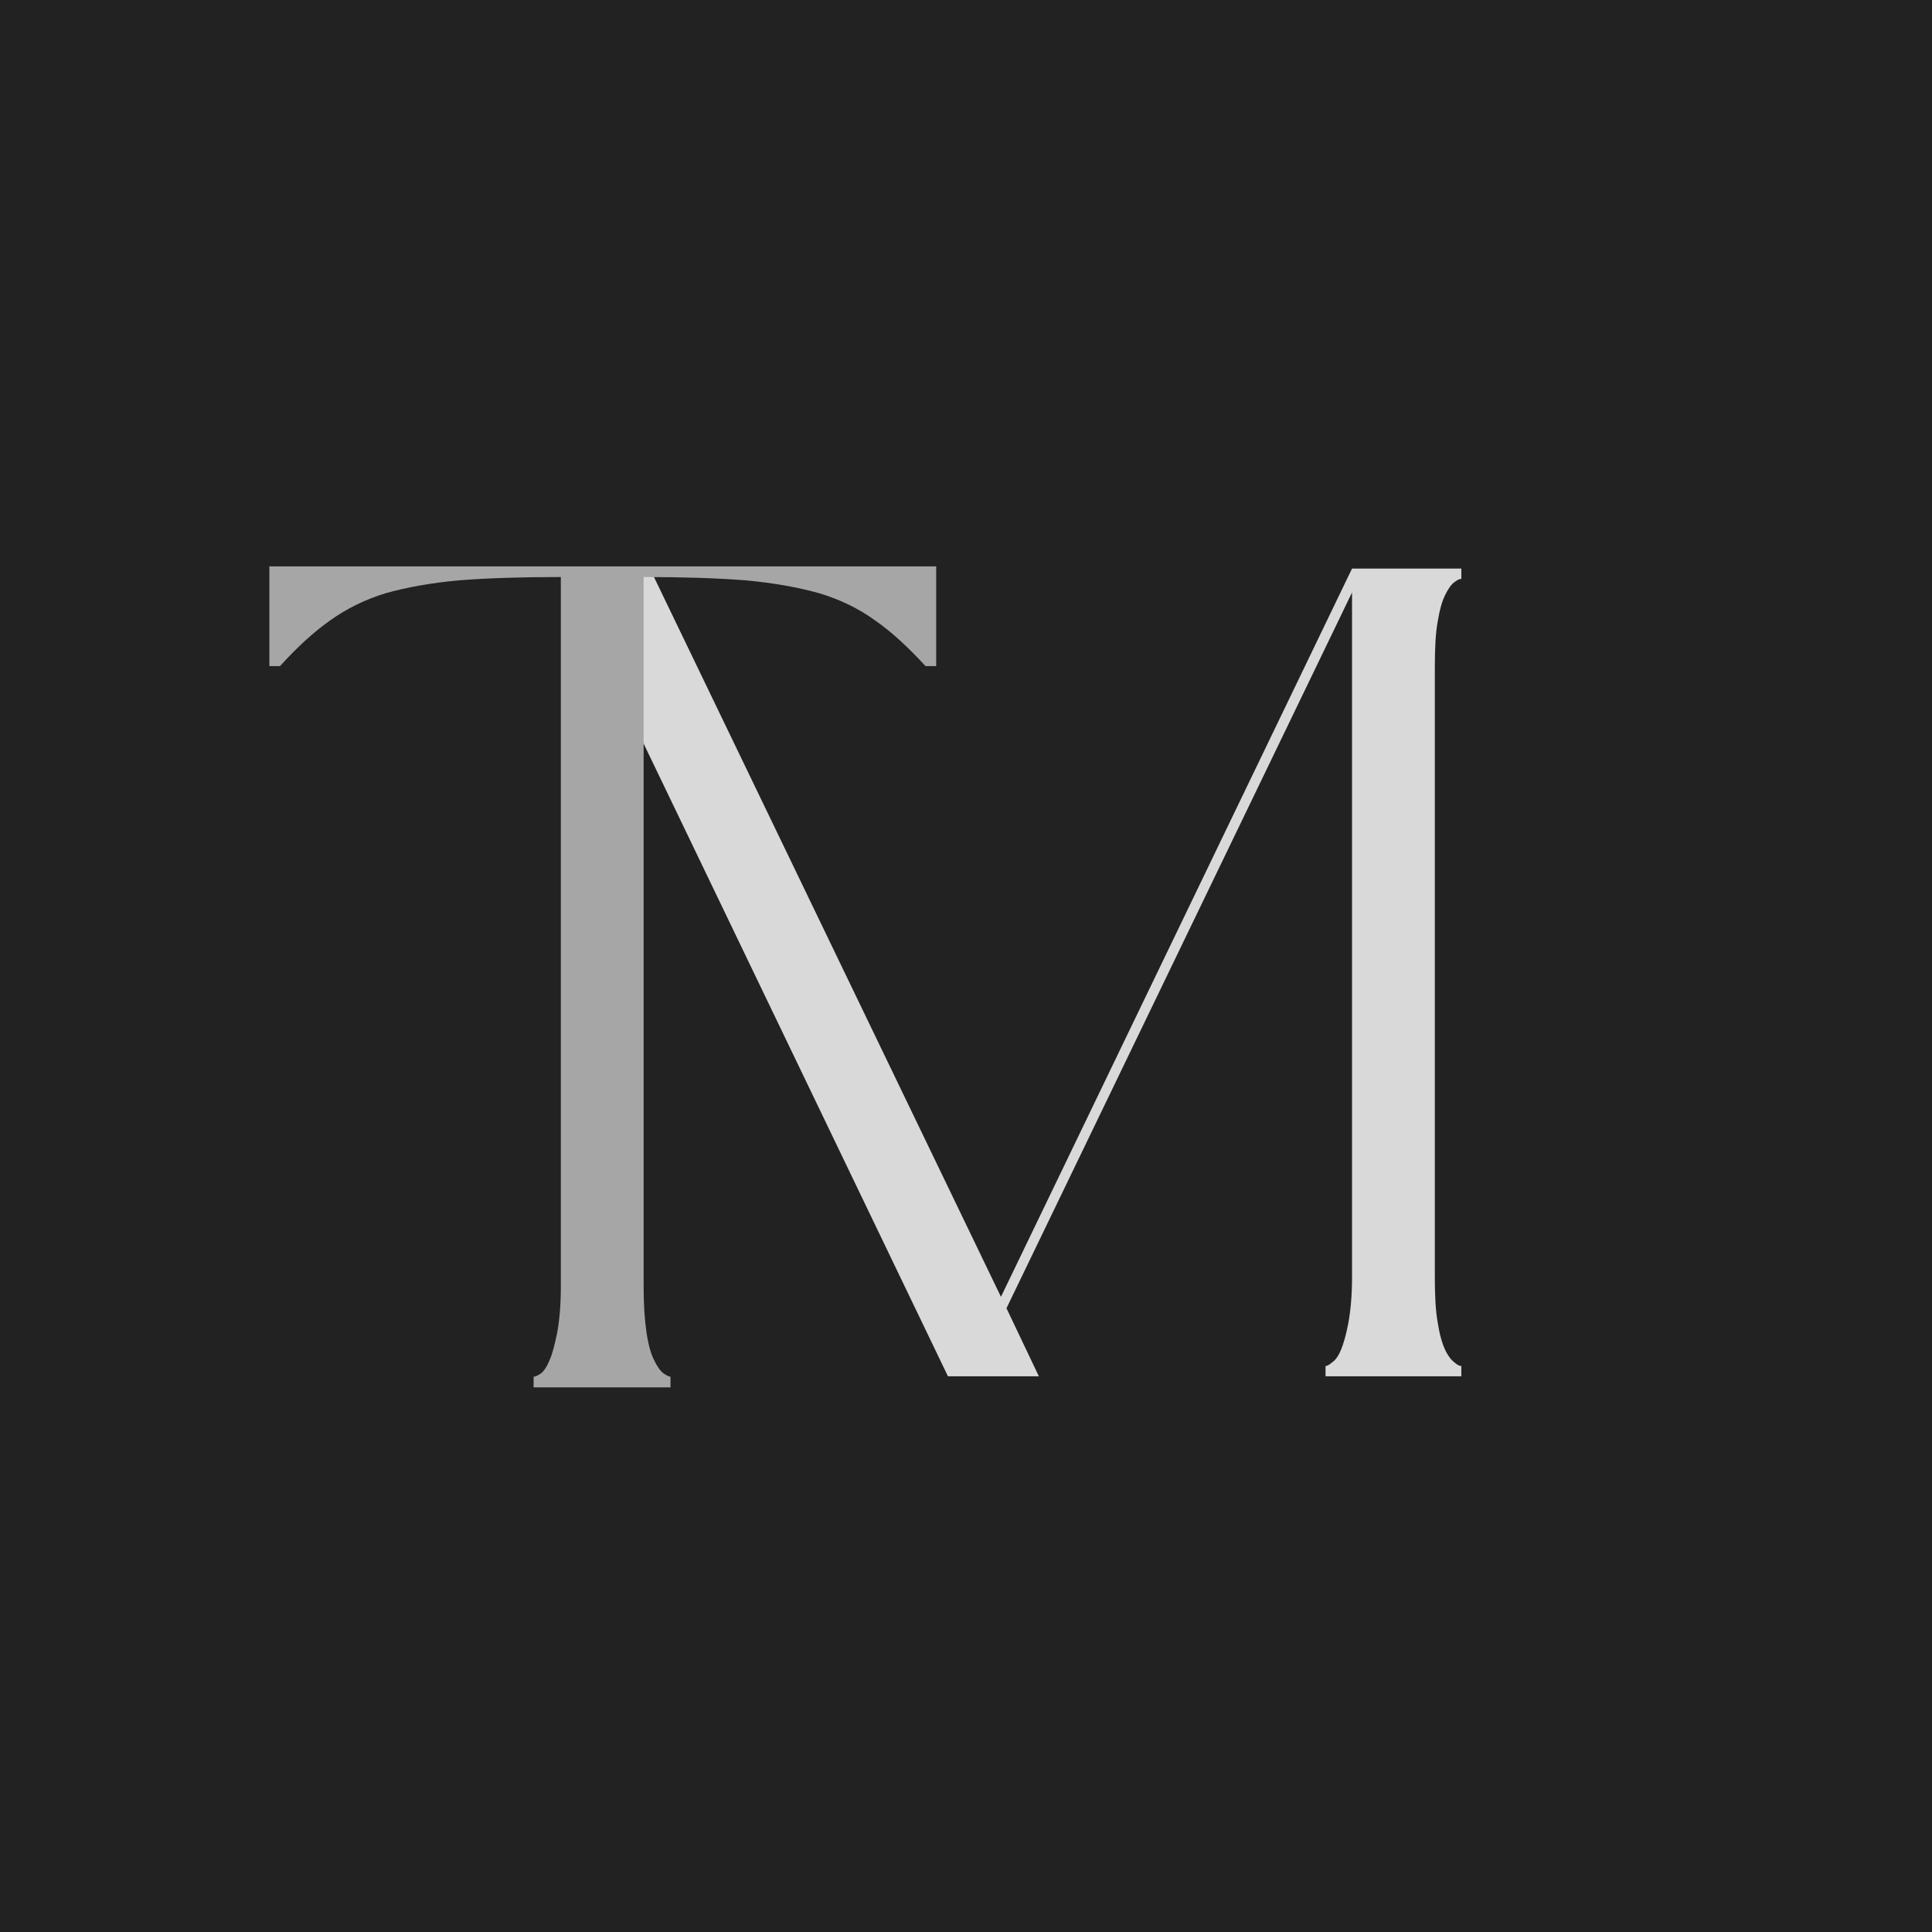
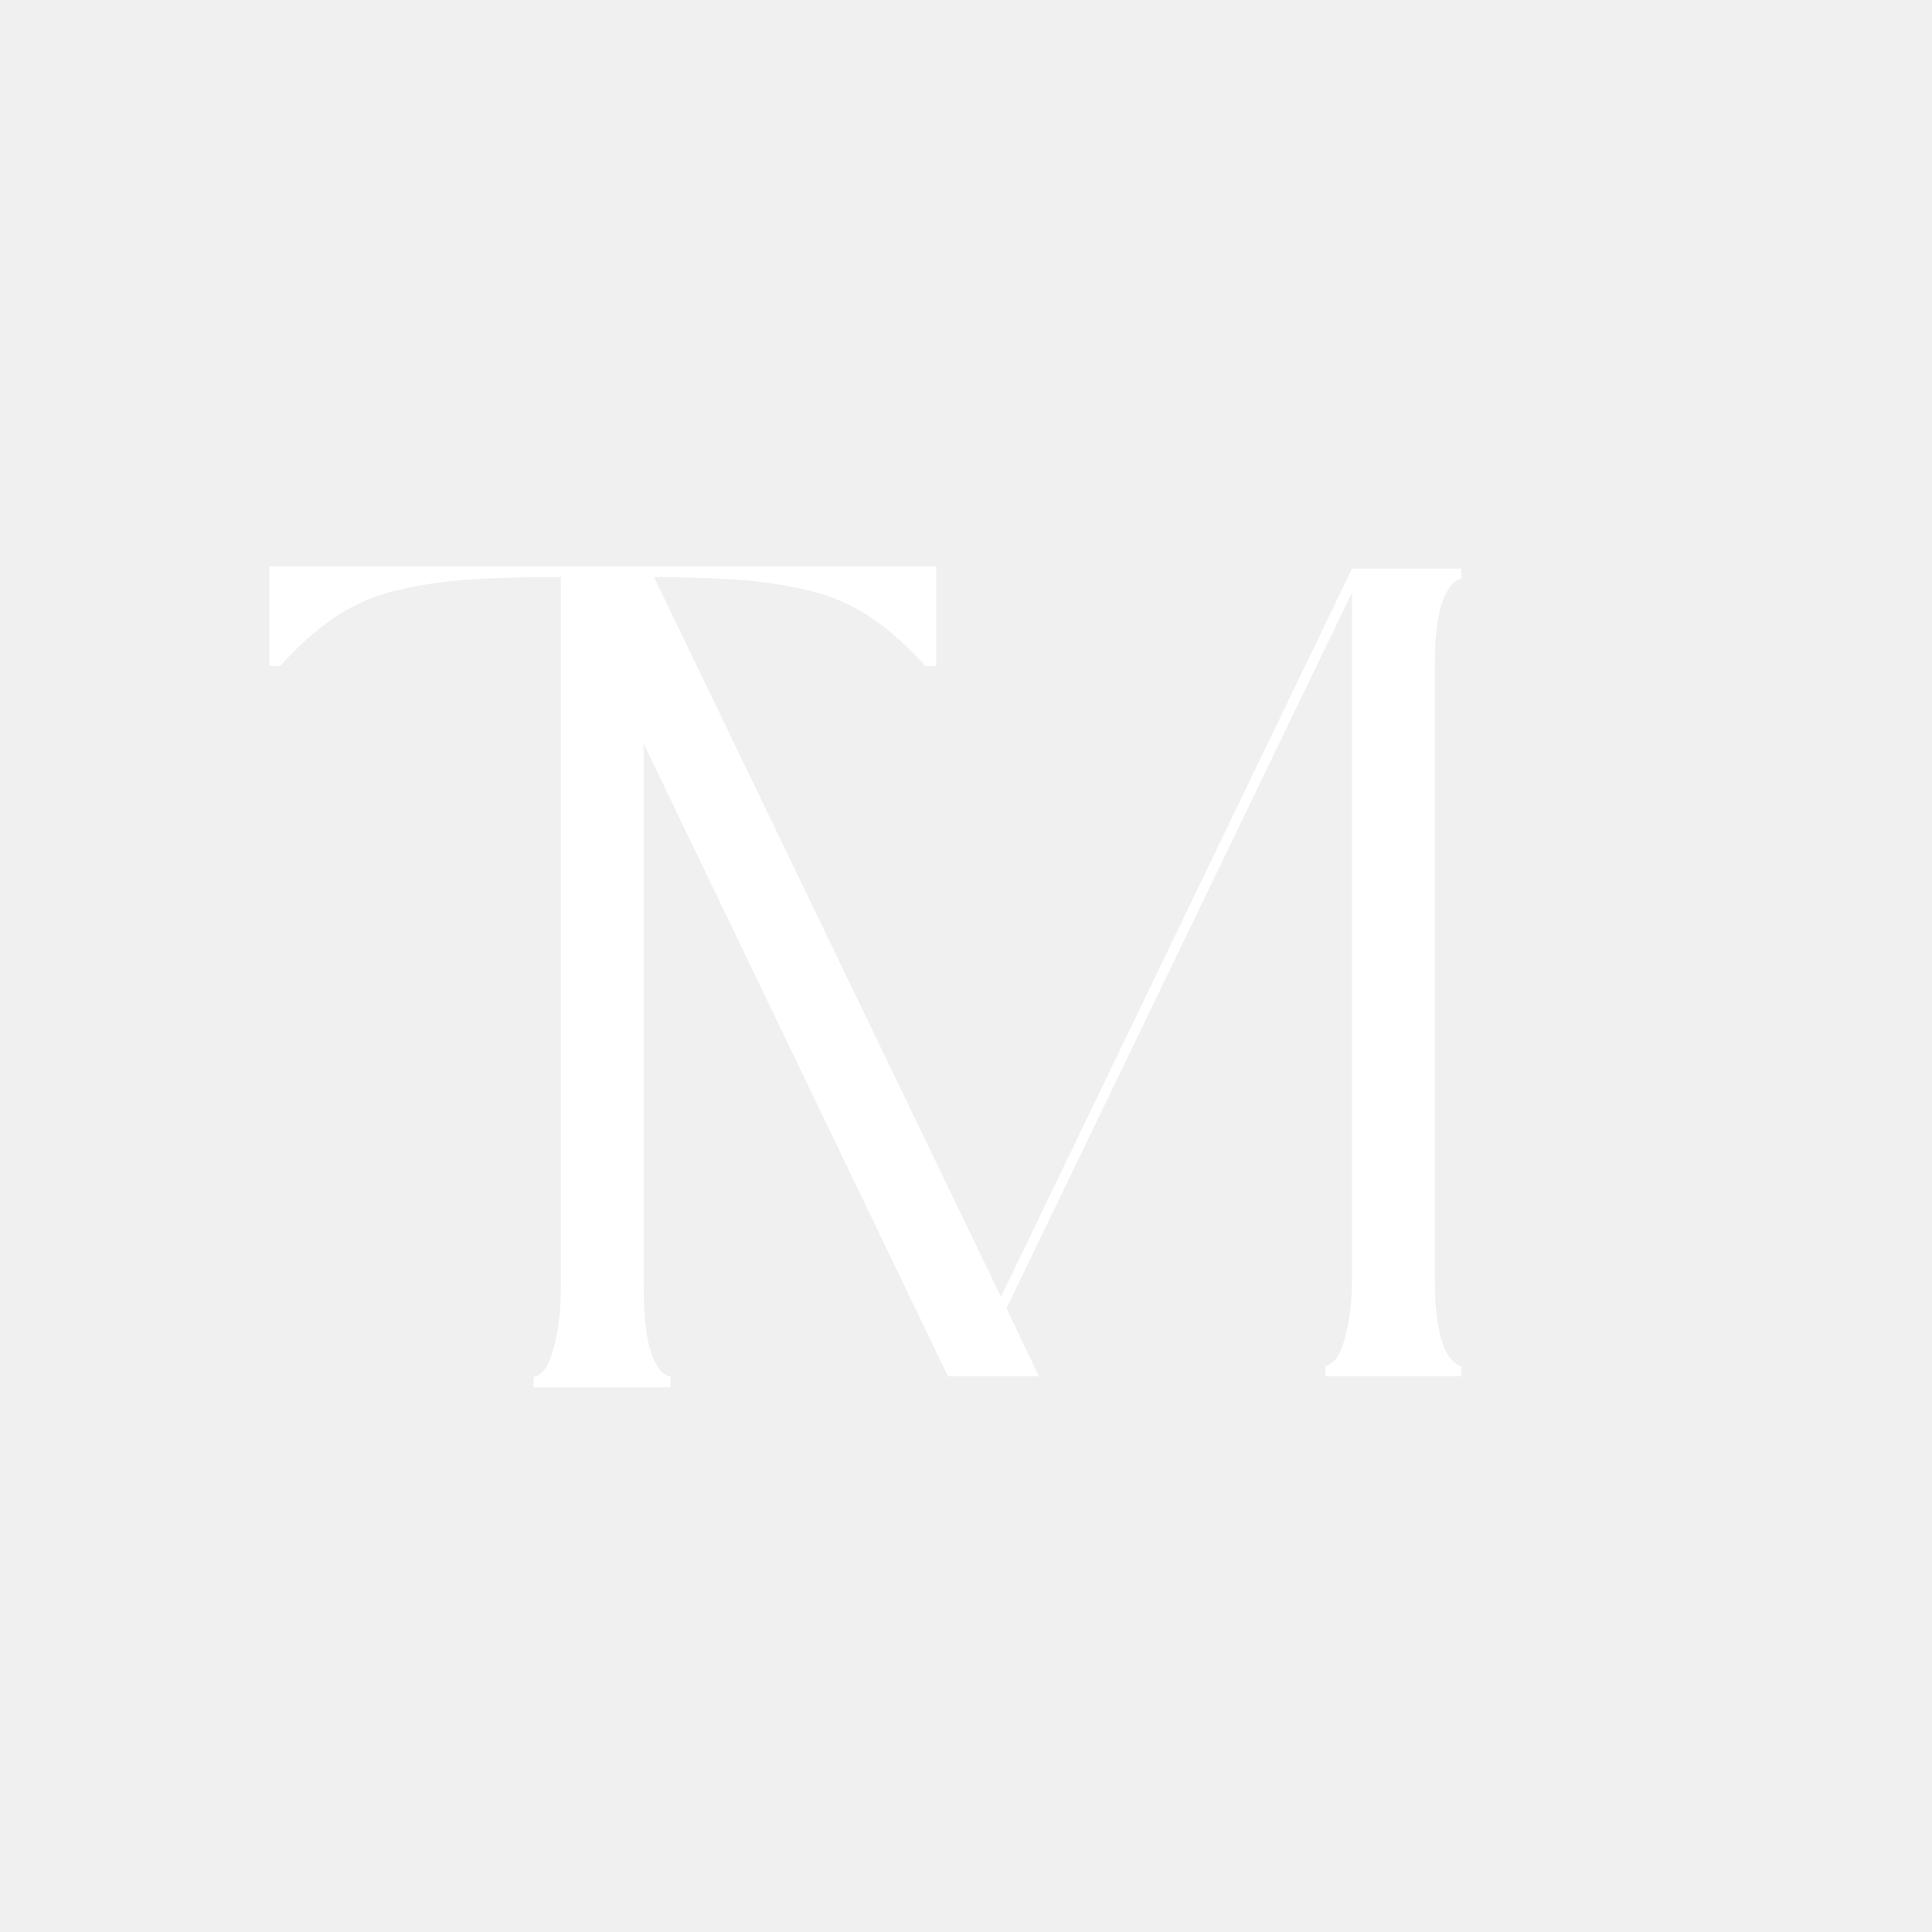
<svg xmlns="http://www.w3.org/2000/svg" version="1.2" viewBox="0 0 525 525">
-   <g id="Bkg">
-     <rect fill="#222222" width="525" height="525" />
-   </g>
-   <g id="Logo">
-     <path id="Morgan" fill="#d9d9d9" transform="translate(142.5, 374)" d="M254.6 -219.5 L254.6 -216.7 C254.1 -216.7 253.5 -216.4 252.7 -215.8 C251.9 -215.2 251 -214 250.2 -212.3 C249.4 -210.7 248.7 -208.3 248.2 -205.2 C247.6 -202 247.4 -197.9 247.4 -192.6 L247.4 -26.9 C247.4 -21.9 247.6 -17.8 248.2 -14.5 C248.7 -11.3 249.4 -8.9 250.2 -7.2 C251 -5.5 251.9 -4.4 252.7 -3.8 C253.5 -3.1 254.1 -2.8 254.6 -2.8 L254.6 0 L217.7 0 L217.7 -2.8 C218.1 -2.8 218.7 -3.1 219.5 -3.8 C220.4 -4.4 221.2 -5.5 221.9 -7.2 C222.6 -8.9 223.3 -11.3 223.9 -14.5 C224.5 -17.8 224.9 -21.9 224.9 -26.9 L224.9 -213 L131 -18.5 L139.8 0 L115.1 0 L24.1 -189.2 L24.1 -51.3 C24.1 -44 24.5 -37.4 25.3 -31.4 C26.2 -25.5 27.2 -20.4 28.3 -16.1 C29.4 -11.8 30.7 -8.5 32 -6.3 C33.4 -4 34.7 -2.8 36 -2.8 L36 0 L9.4 0 L9.4 -2.8 C10.6 -2.8 11.9 -4 13.3 -6.3 C14.6 -8.5 15.9 -11.8 17 -16.1 C18.2 -20.4 19.2 -25.5 20 -31.4 C20.8 -37.4 21.3 -44 21.3 -51.3 L21.3 -194.8 L9.4 -219.5 L34.1 -219.5 L129.5 -21.6 L224.9 -219.5 Z M254.6 -219.5" />
-     <path id="Tyler" fill="#a6a6a6" transform="translate(63.7, 377)" d="M190.7 -196 L187.8 -196 C183.1 -201.1 178.6 -205.3 174.1 -208.4 C169.7 -211.6 164.6 -214.1 158.9 -215.8 C153.2 -217.4 146.5 -218.6 138.9 -219.3 C131.2 -219.9 122 -220.2 111.2 -220.2 L111.2 -27.3 C111.2 -22.2 111.5 -18.1 112 -14.8 C112.5 -11.5 113.2 -9 114.1 -7.3 C114.9 -5.6 115.8 -4.4 116.6 -3.8 C117.5 -3.2 118.1 -2.9 118.5 -2.9 L118.5 0 L81.3 0 L81.3 -2.9 C81.8 -2.9 82.4 -3.2 83.3 -3.8 C84.1 -4.4 84.9 -5.6 85.6 -7.3 C86.4 -9 87 -11.5 87.7 -14.8 C88.3 -18.1 88.7 -22.2 88.7 -27.3 L88.7 -220.2 C77.9 -220.2 68.6 -219.9 61 -219.3 C53.4 -218.6 46.8 -217.4 41.1 -215.8 C35.5 -214.1 30.5 -211.6 26 -208.4 C21.6 -205.3 17 -201.1 12.4 -196 L9.5 -196 L9.5 -223.1 L190.7 -223.1 M190.7 -196" />
+   <g id="Logo" fill="#FFFFFF">
+     <path id="Morgan" transform="translate(142.5, 374)" d="M254.6 -219.5 L254.6 -216.7 C254.1 -216.7 253.5 -216.4 252.7 -215.8 C251.9 -215.2 251 -214 250.2 -212.3 C249.4 -210.7 248.7 -208.3 248.2 -205.2 C247.6 -202 247.4 -197.9 247.4 -192.6 L247.4 -26.9 C247.4 -21.9 247.6 -17.8 248.2 -14.5 C248.7 -11.3 249.4 -8.9 250.2 -7.2 C251 -5.5 251.9 -4.4 252.7 -3.8 C253.5 -3.1 254.1 -2.8 254.6 -2.8 L254.6 0 L217.7 0 L217.7 -2.8 C218.1 -2.8 218.7 -3.1 219.5 -3.8 C220.4 -4.4 221.2 -5.5 221.9 -7.2 C222.6 -8.9 223.3 -11.3 223.9 -14.5 C224.5 -17.8 224.9 -21.9 224.9 -26.9 L224.9 -213 L131 -18.5 L139.8 0 L115.1 0 L24.1 -189.2 L24.1 -51.3 C24.1 -44 24.5 -37.4 25.3 -31.4 C26.2 -25.5 27.2 -20.4 28.3 -16.1 C29.4 -11.8 30.7 -8.5 32 -6.3 C33.4 -4 34.7 -2.8 36 -2.8 L36 0 L9.4 0 L9.4 -2.8 C10.6 -2.8 11.9 -4 13.3 -6.3 C14.6 -8.5 15.9 -11.8 17 -16.1 C18.2 -20.4 19.2 -25.5 20 -31.4 C20.8 -37.4 21.3 -44 21.3 -51.3 L21.3 -194.8 L9.4 -219.5 L34.1 -219.5 L129.5 -21.6 L224.9 -219.5 Z M254.6 -219.5" />
+     <path id="Tyler" transform="translate(63.7, 377)" d="M190.7 -196 L187.8 -196 C183.1 -201.1 178.6 -205.3 174.1 -208.4 C169.7 -211.6 164.6 -214.1 158.9 -215.8 C153.2 -217.4 146.5 -218.6 138.9 -219.3 C131.2 -219.9 122 -220.2 111.2 -220.2 L111.2 -27.3 C111.2 -22.2 111.5 -18.1 112 -14.8 C112.5 -11.5 113.2 -9 114.1 -7.3 C114.9 -5.6 115.8 -4.4 116.6 -3.8 C117.5 -3.2 118.1 -2.9 118.5 -2.9 L118.5 0 L81.3 0 L81.3 -2.9 C81.8 -2.9 82.4 -3.2 83.3 -3.8 C84.1 -4.4 84.9 -5.6 85.6 -7.3 C86.4 -9 87 -11.5 87.7 -14.8 C88.3 -18.1 88.7 -22.2 88.7 -27.3 L88.7 -220.2 C77.9 -220.2 68.6 -219.9 61 -219.3 C53.4 -218.6 46.8 -217.4 41.1 -215.8 C35.5 -214.1 30.5 -211.6 26 -208.4 C21.6 -205.3 17 -201.1 12.4 -196 L9.5 -196 L9.5 -223.1 L190.7 -223.1 M190.7 -196" />
  </g>
</svg>
